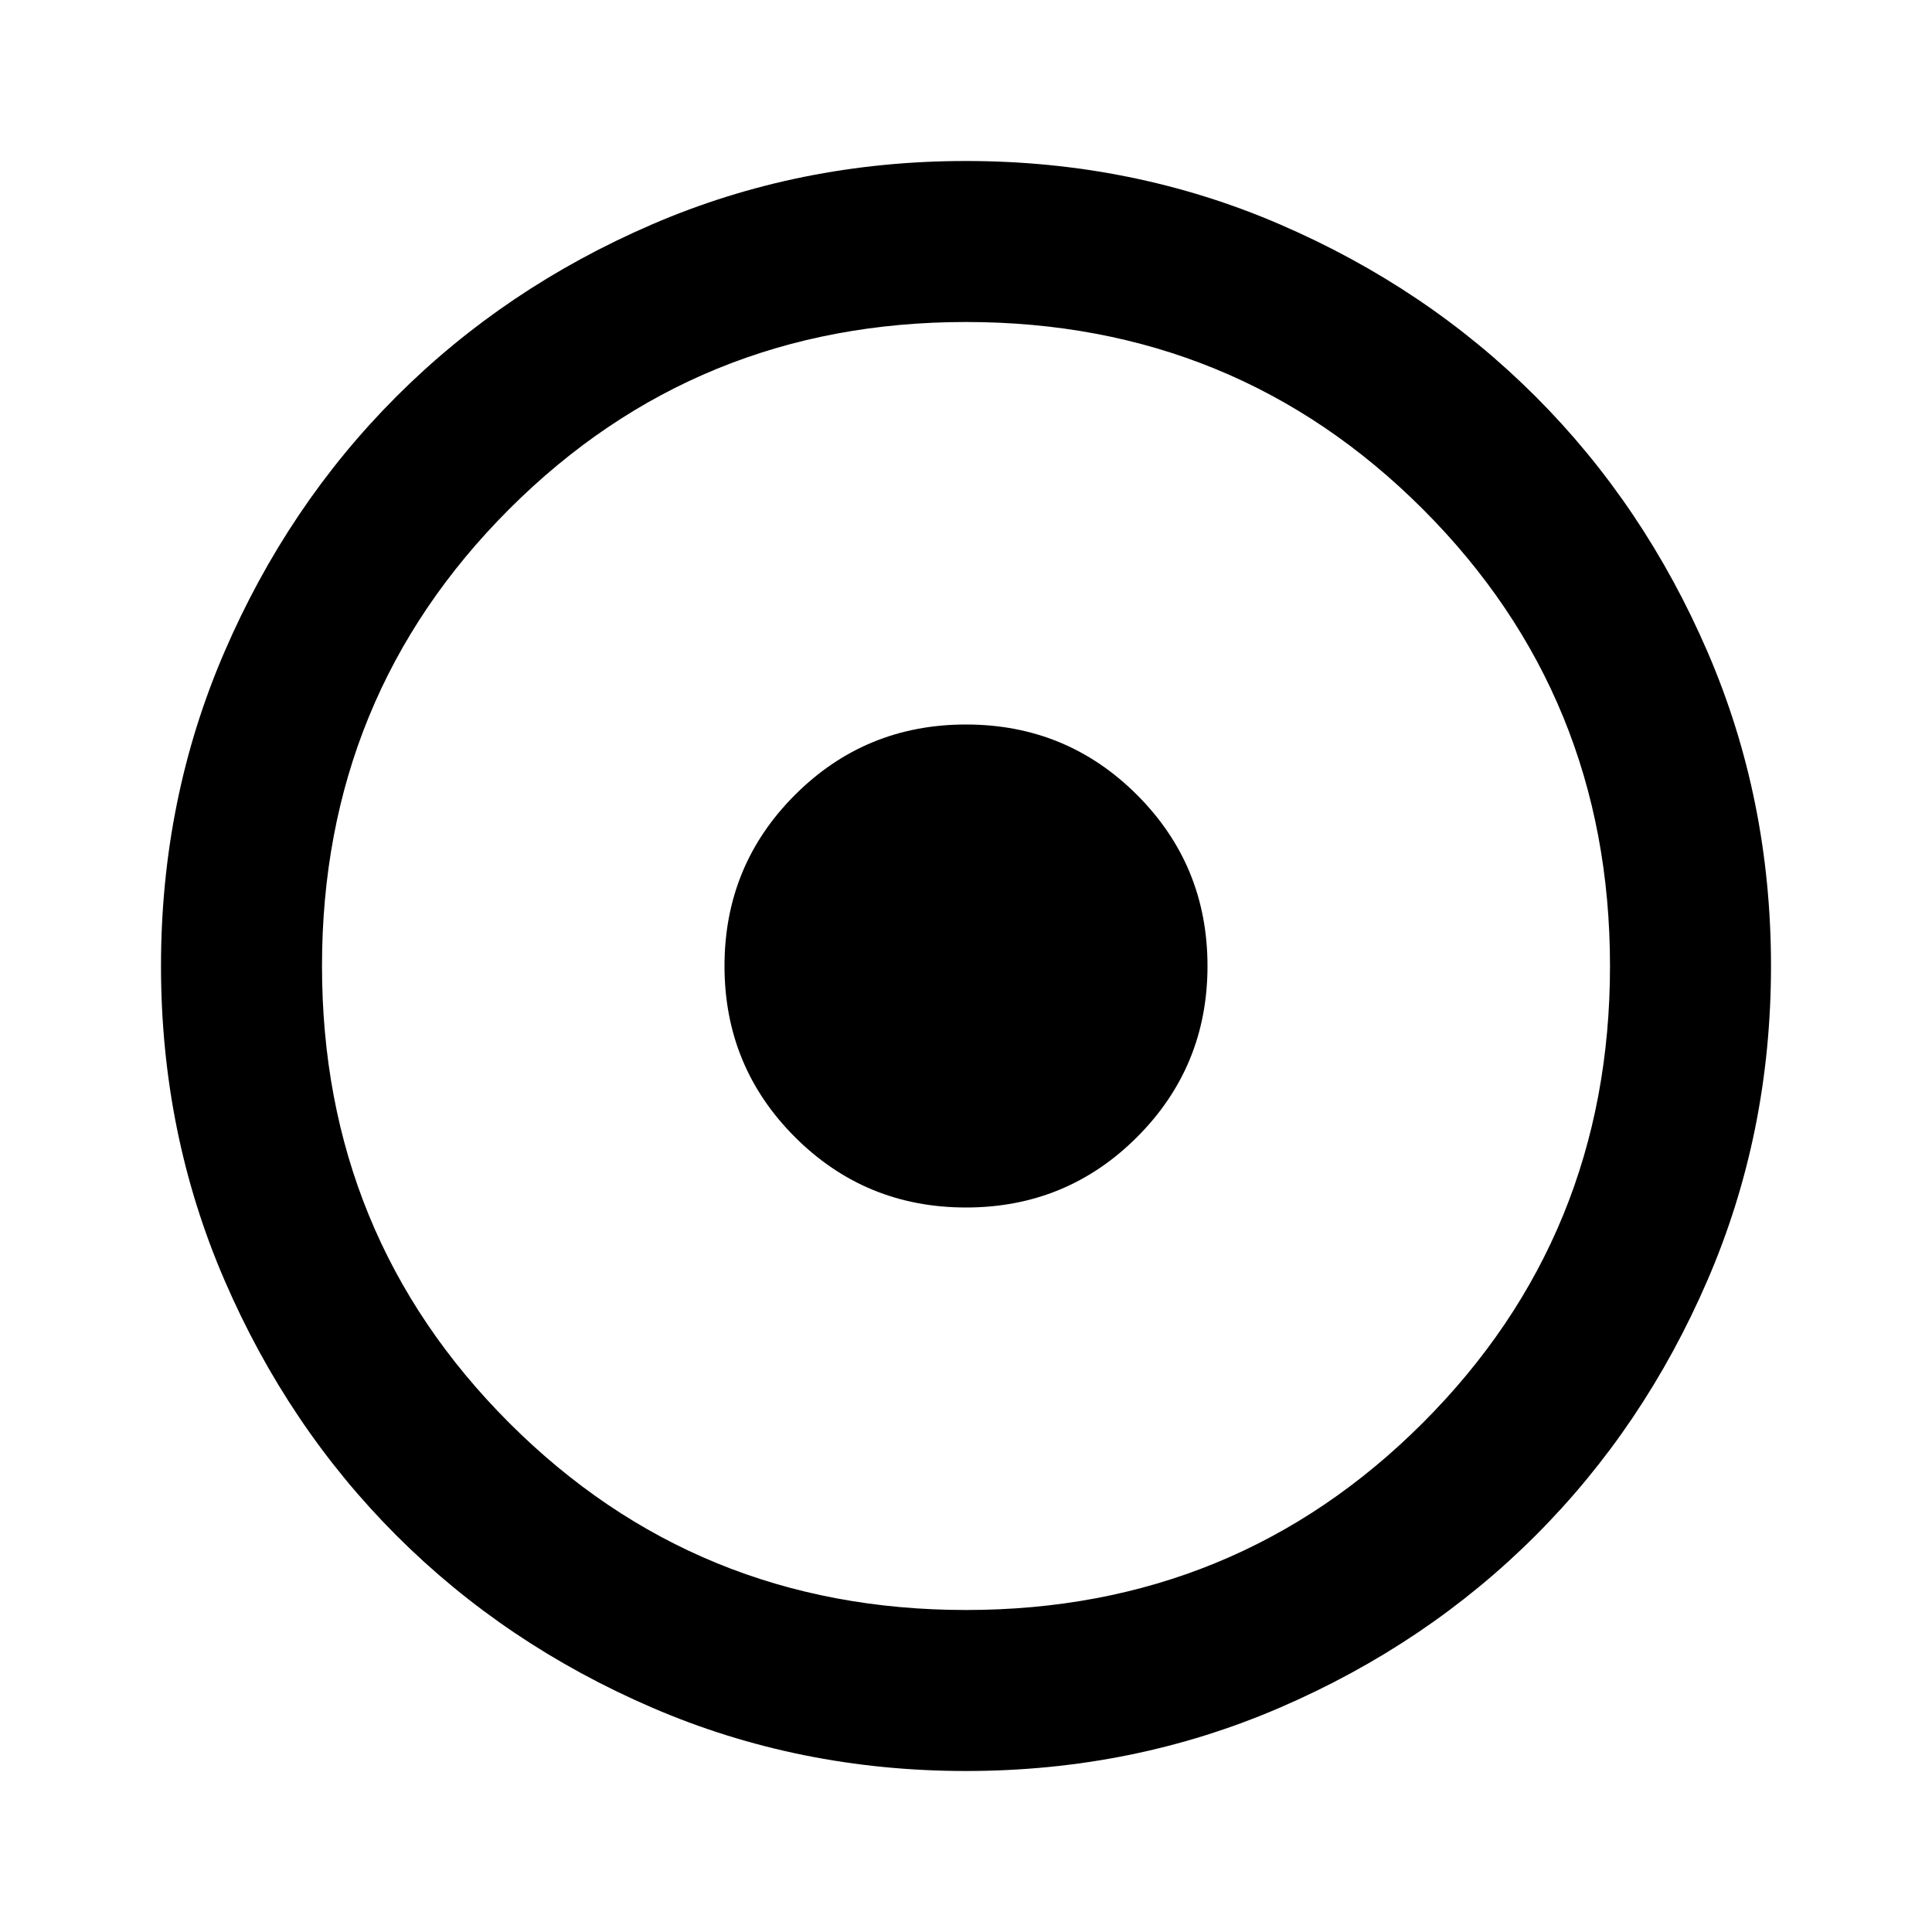
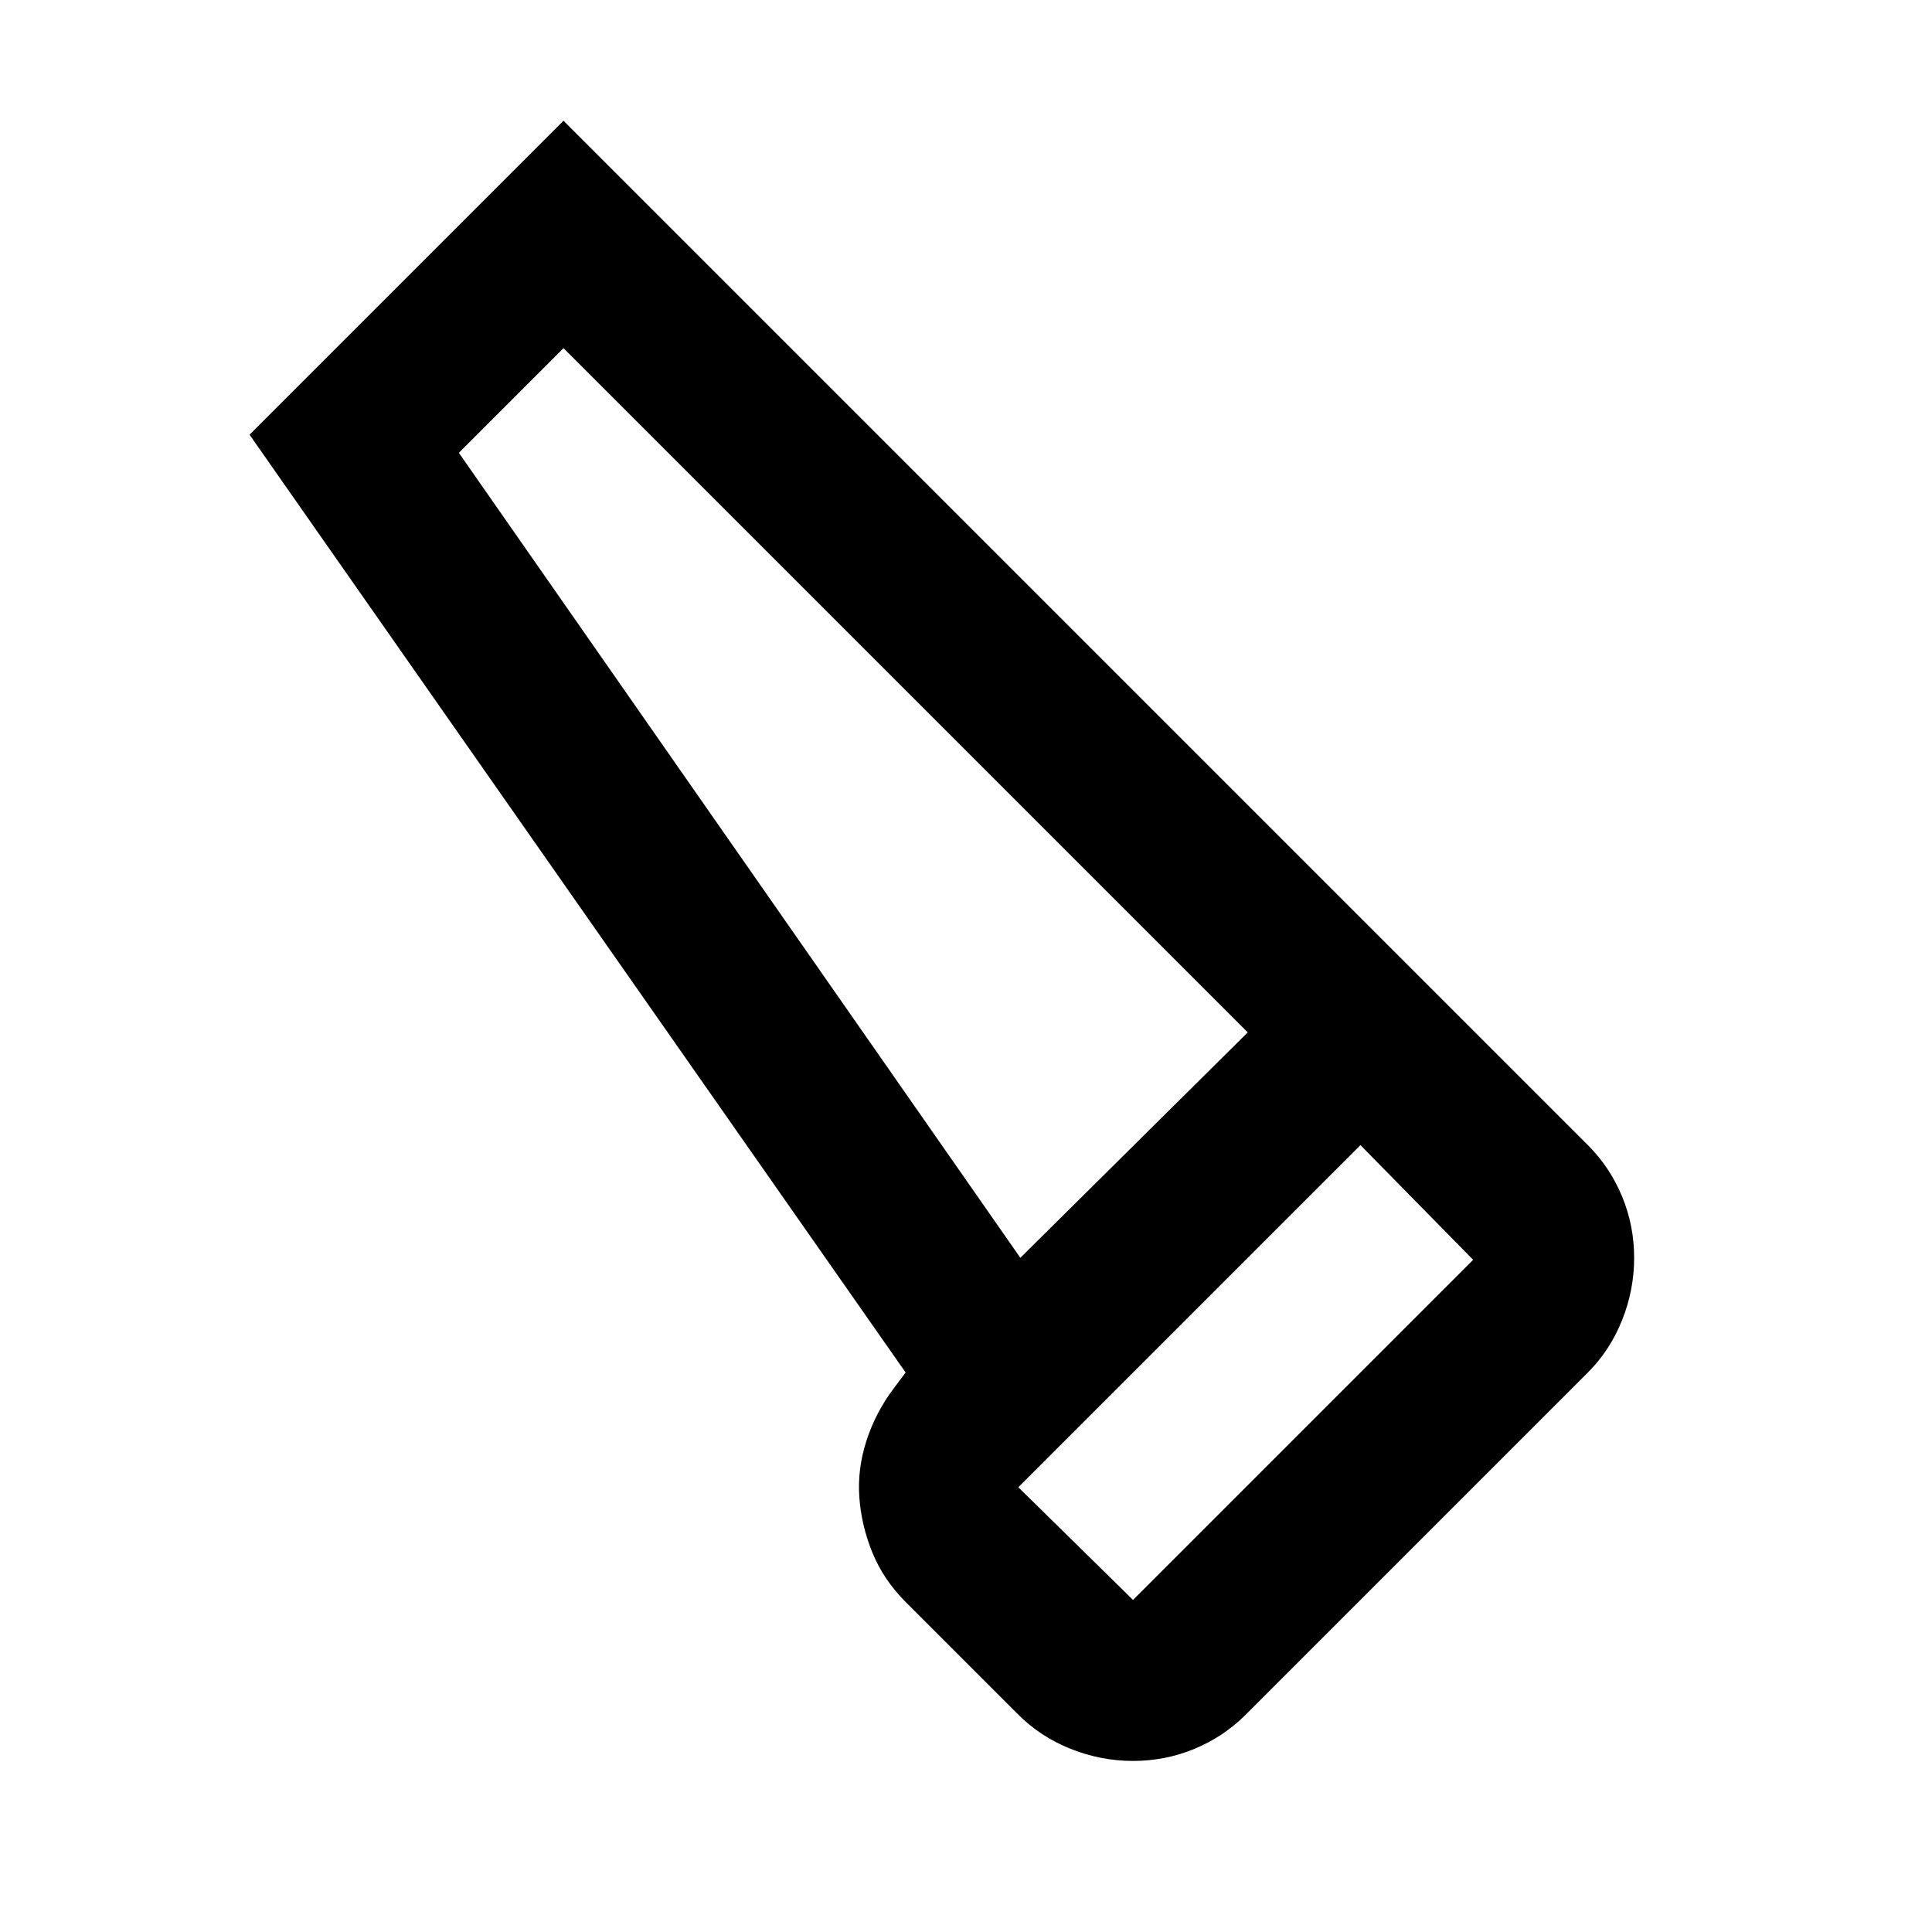
<svg xmlns="http://www.w3.org/2000/svg" height="24px" viewBox="0 -960 960 960" width="24px" fill="#000000" version="1.1" id="svg1">
  <defs id="defs1" />
-   <path d="M480-360q50 0 85-35t35-85q0-50-35-85t-85-35q-50 0-85 35t-35 85q0 50 35 85t85 35Zm0 280q-83 0-156-31.5T197-197q-54-54-85.5-127T80-480q0-83 31.5-156T197-763q54-54 127-85.5T480-880q83 0 156 31.5T763-763q54 54 85.5 127T880-480q0 83-31.5 156T763-197q-54 54-127 85.5T480-80Zm0-80q134 0 227-93t93-227q0-134-93-227t-227-93q-134 0-227 93t-93 227q0 134 93 227t227 93Zm0-320Z" id="path1" />
+   <path d="M619-108q-11 11-25.5 17T563-85q-16 0-31-6t-26-17l-56-56q-11-11-16.5-24.5T427-216q-1-14 3.5-28t13.5-26l6-8-326-466 156-156 509 509q11 11 17 25.5t6 30.5q0 16-6 31t-17 26L619-108ZM507-335l113-112-340-340-52 52 279 400Zm56 170 169-169-56-57-170 170 57 56Zm-56-170 113-112-113 112Z" id="path1" />
</svg>
